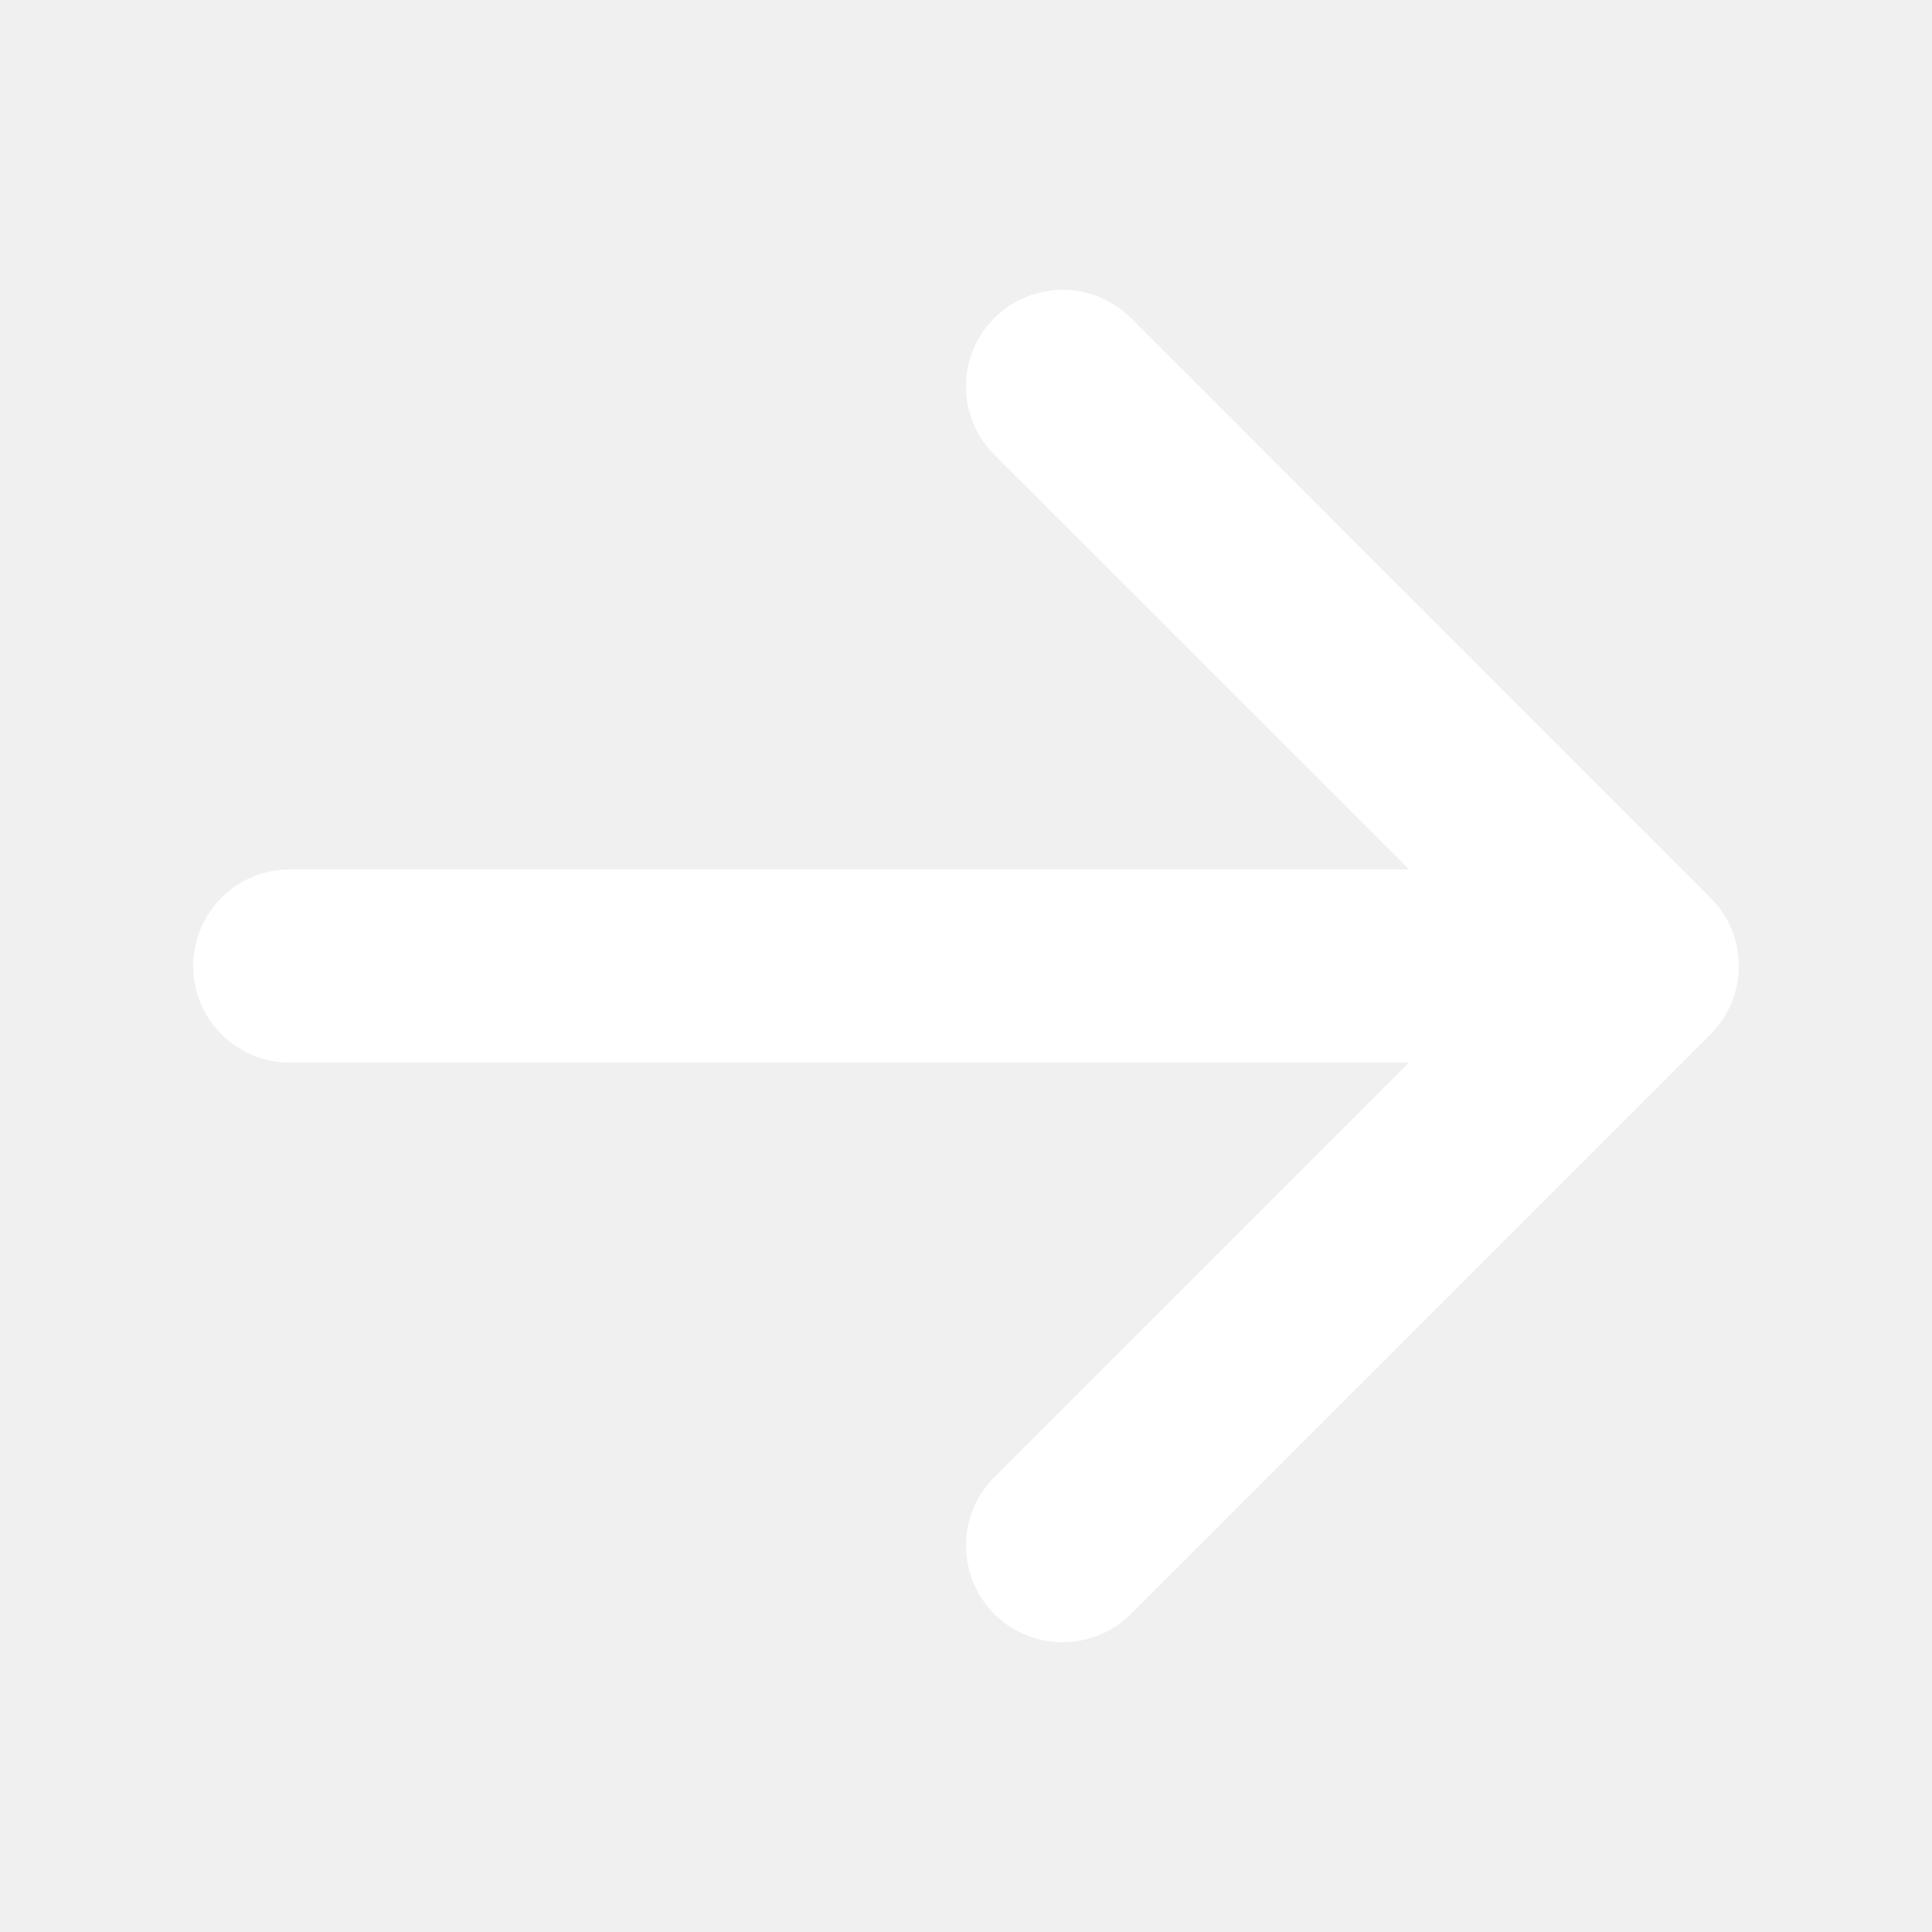
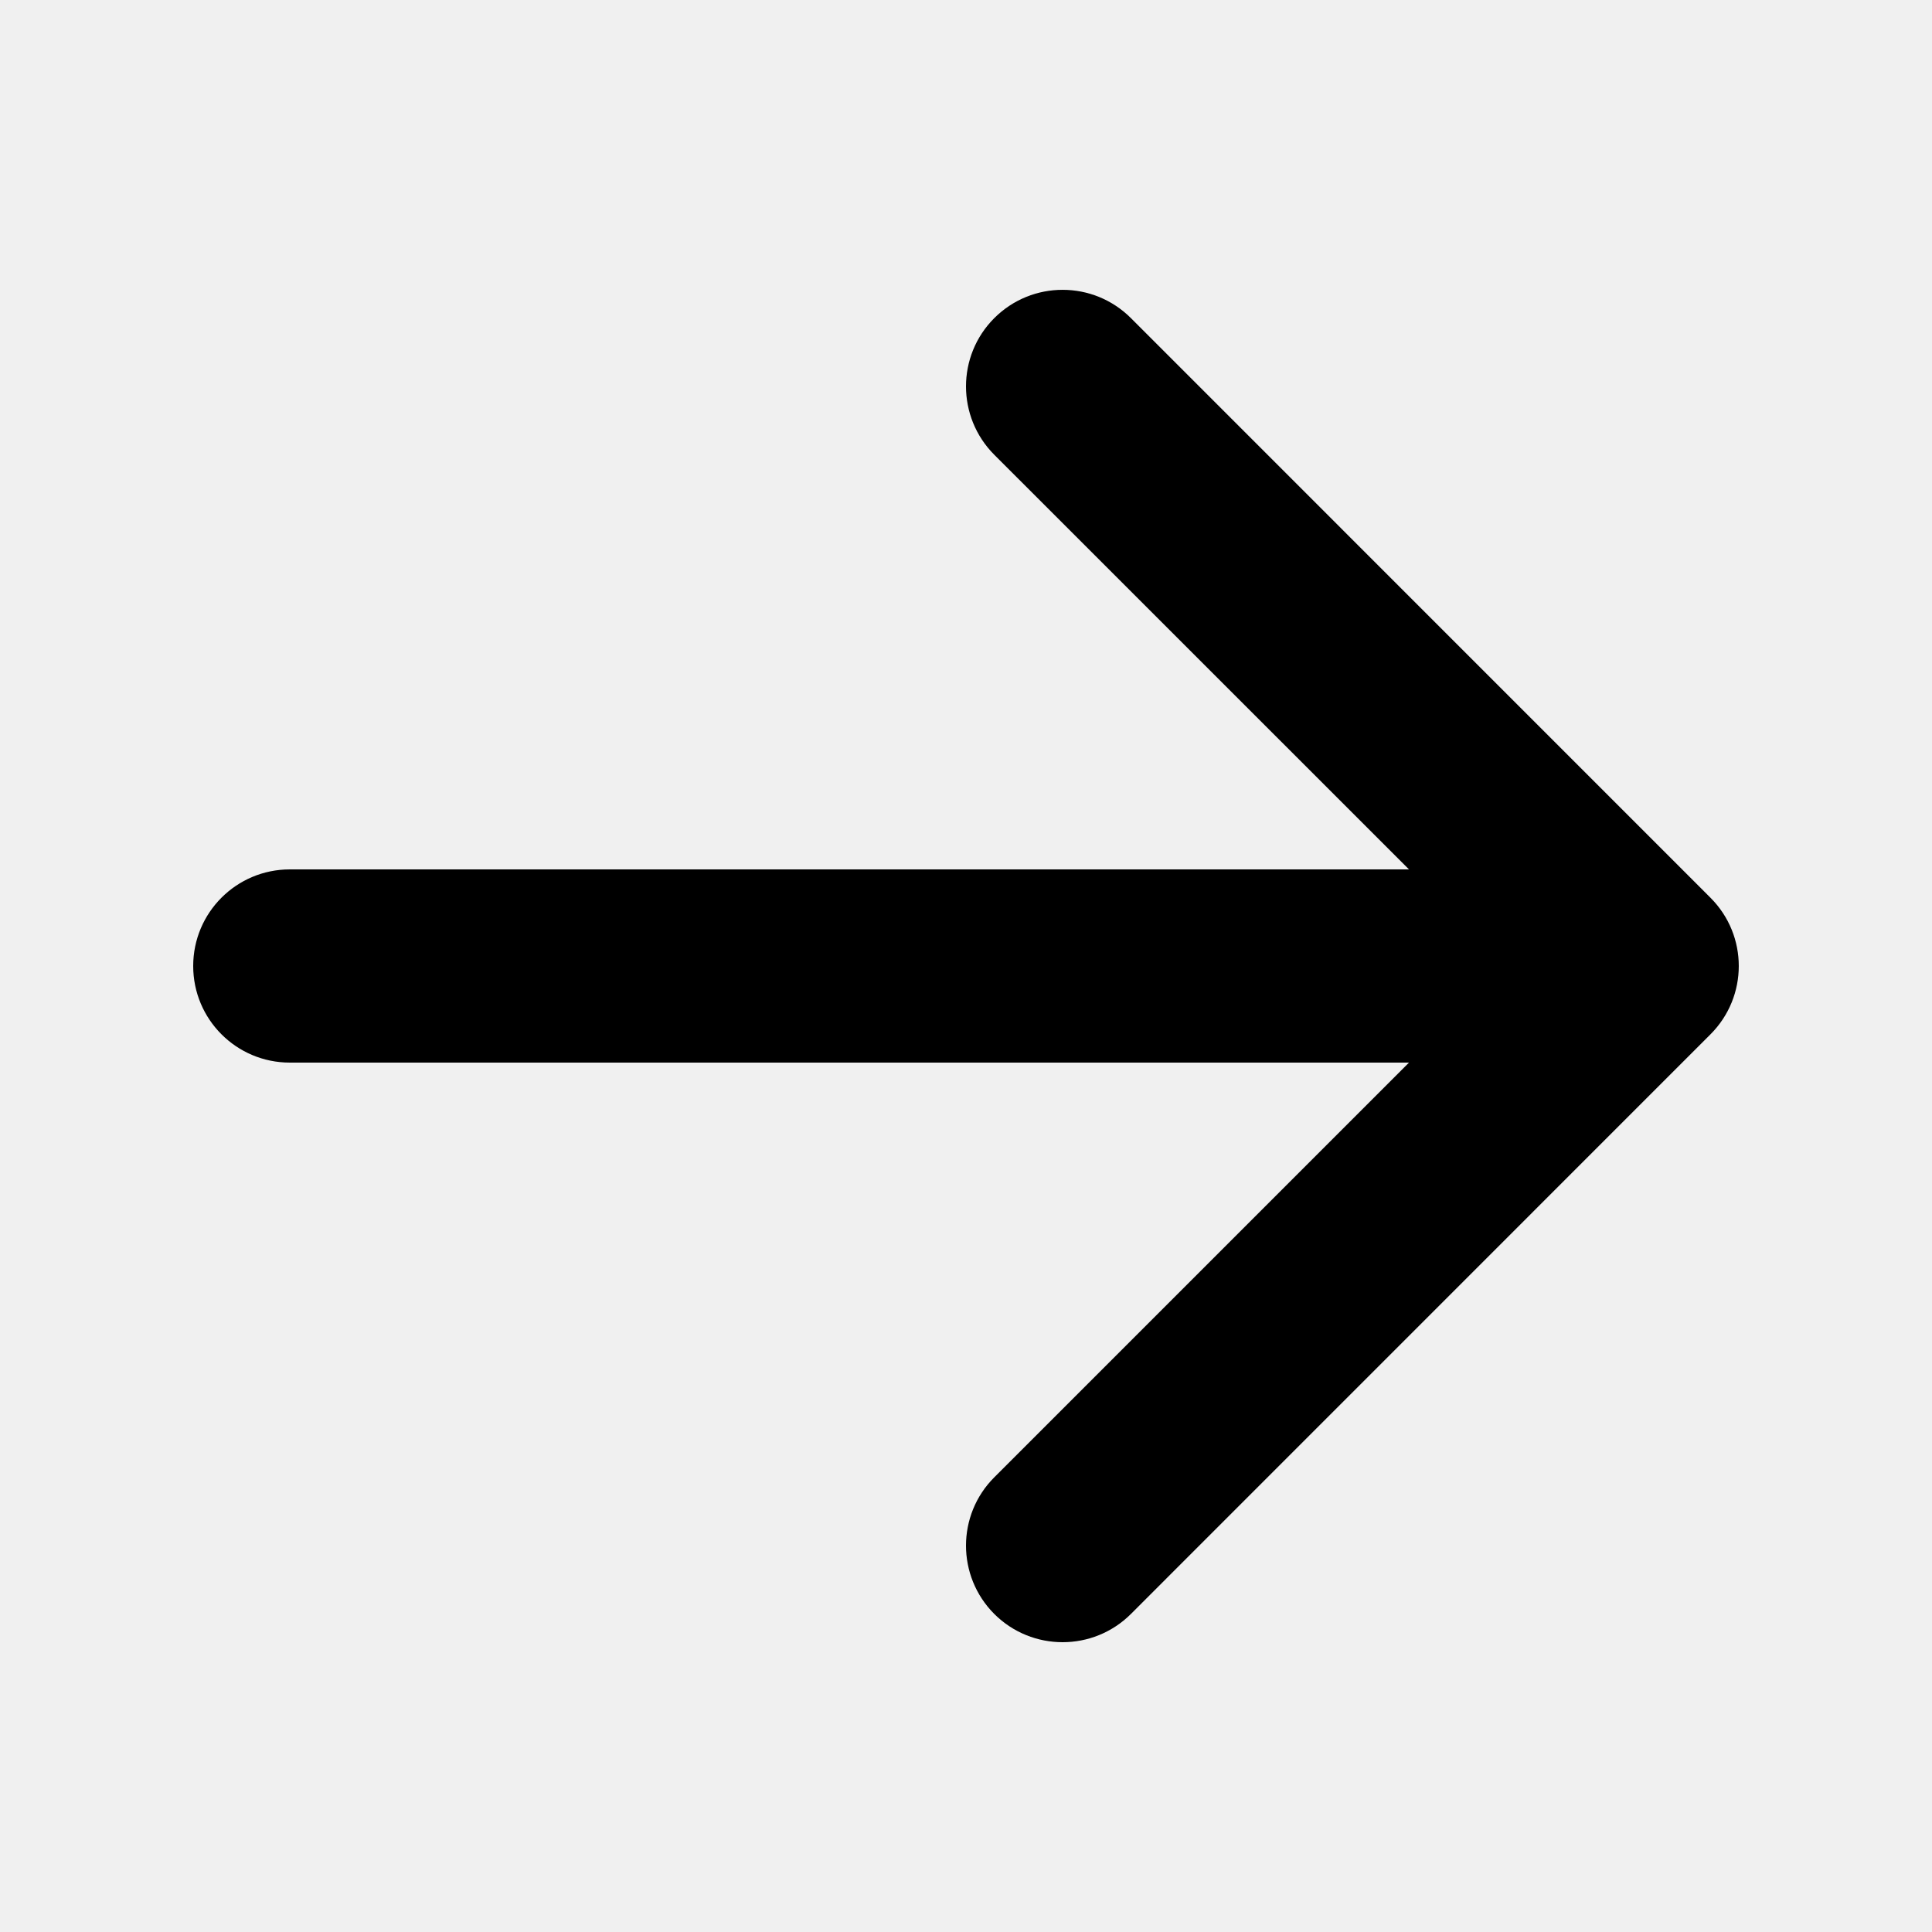
<svg xmlns="http://www.w3.org/2000/svg" width="24" height="24" viewBox="0 0 24 24" fill="none">
  <g id="Icon">
-     <path id="Icon_2" fill-rule="evenodd" clip-rule="evenodd" d="M12.351 3.952C12.82 3.483 13.58 3.483 14.049 3.952L21.248 11.152C21.717 11.62 21.717 12.38 21.248 12.849L14.049 20.049C13.58 20.517 12.82 20.517 12.351 20.049C11.883 19.58 11.883 18.82 12.351 18.352L17.503 13.2L3.6 13.2C2.937 13.2 2.4 12.663 2.4 12C2.4 11.337 2.937 10.8 3.6 10.8H17.503L12.351 5.649C11.883 5.18 11.883 4.42 12.351 3.952Z" fill="white" />
+     <path id="Icon_2" fill-rule="evenodd" clip-rule="evenodd" d="M12.351 3.952C12.82 3.483 13.58 3.483 14.049 3.952L21.248 11.152C21.717 11.62 21.717 12.38 21.248 12.849L14.049 20.049C13.58 20.517 12.82 20.517 12.351 20.049C11.883 19.58 11.883 18.82 12.351 18.352L17.503 13.2L3.6 13.2C2.937 13.2 2.4 12.663 2.4 12C2.4 11.337 2.937 10.8 3.6 10.8H17.503L12.351 5.649C11.883 5.18 11.883 4.42 12.351 3.952Z" fill="black" />
  </g>
</svg>
